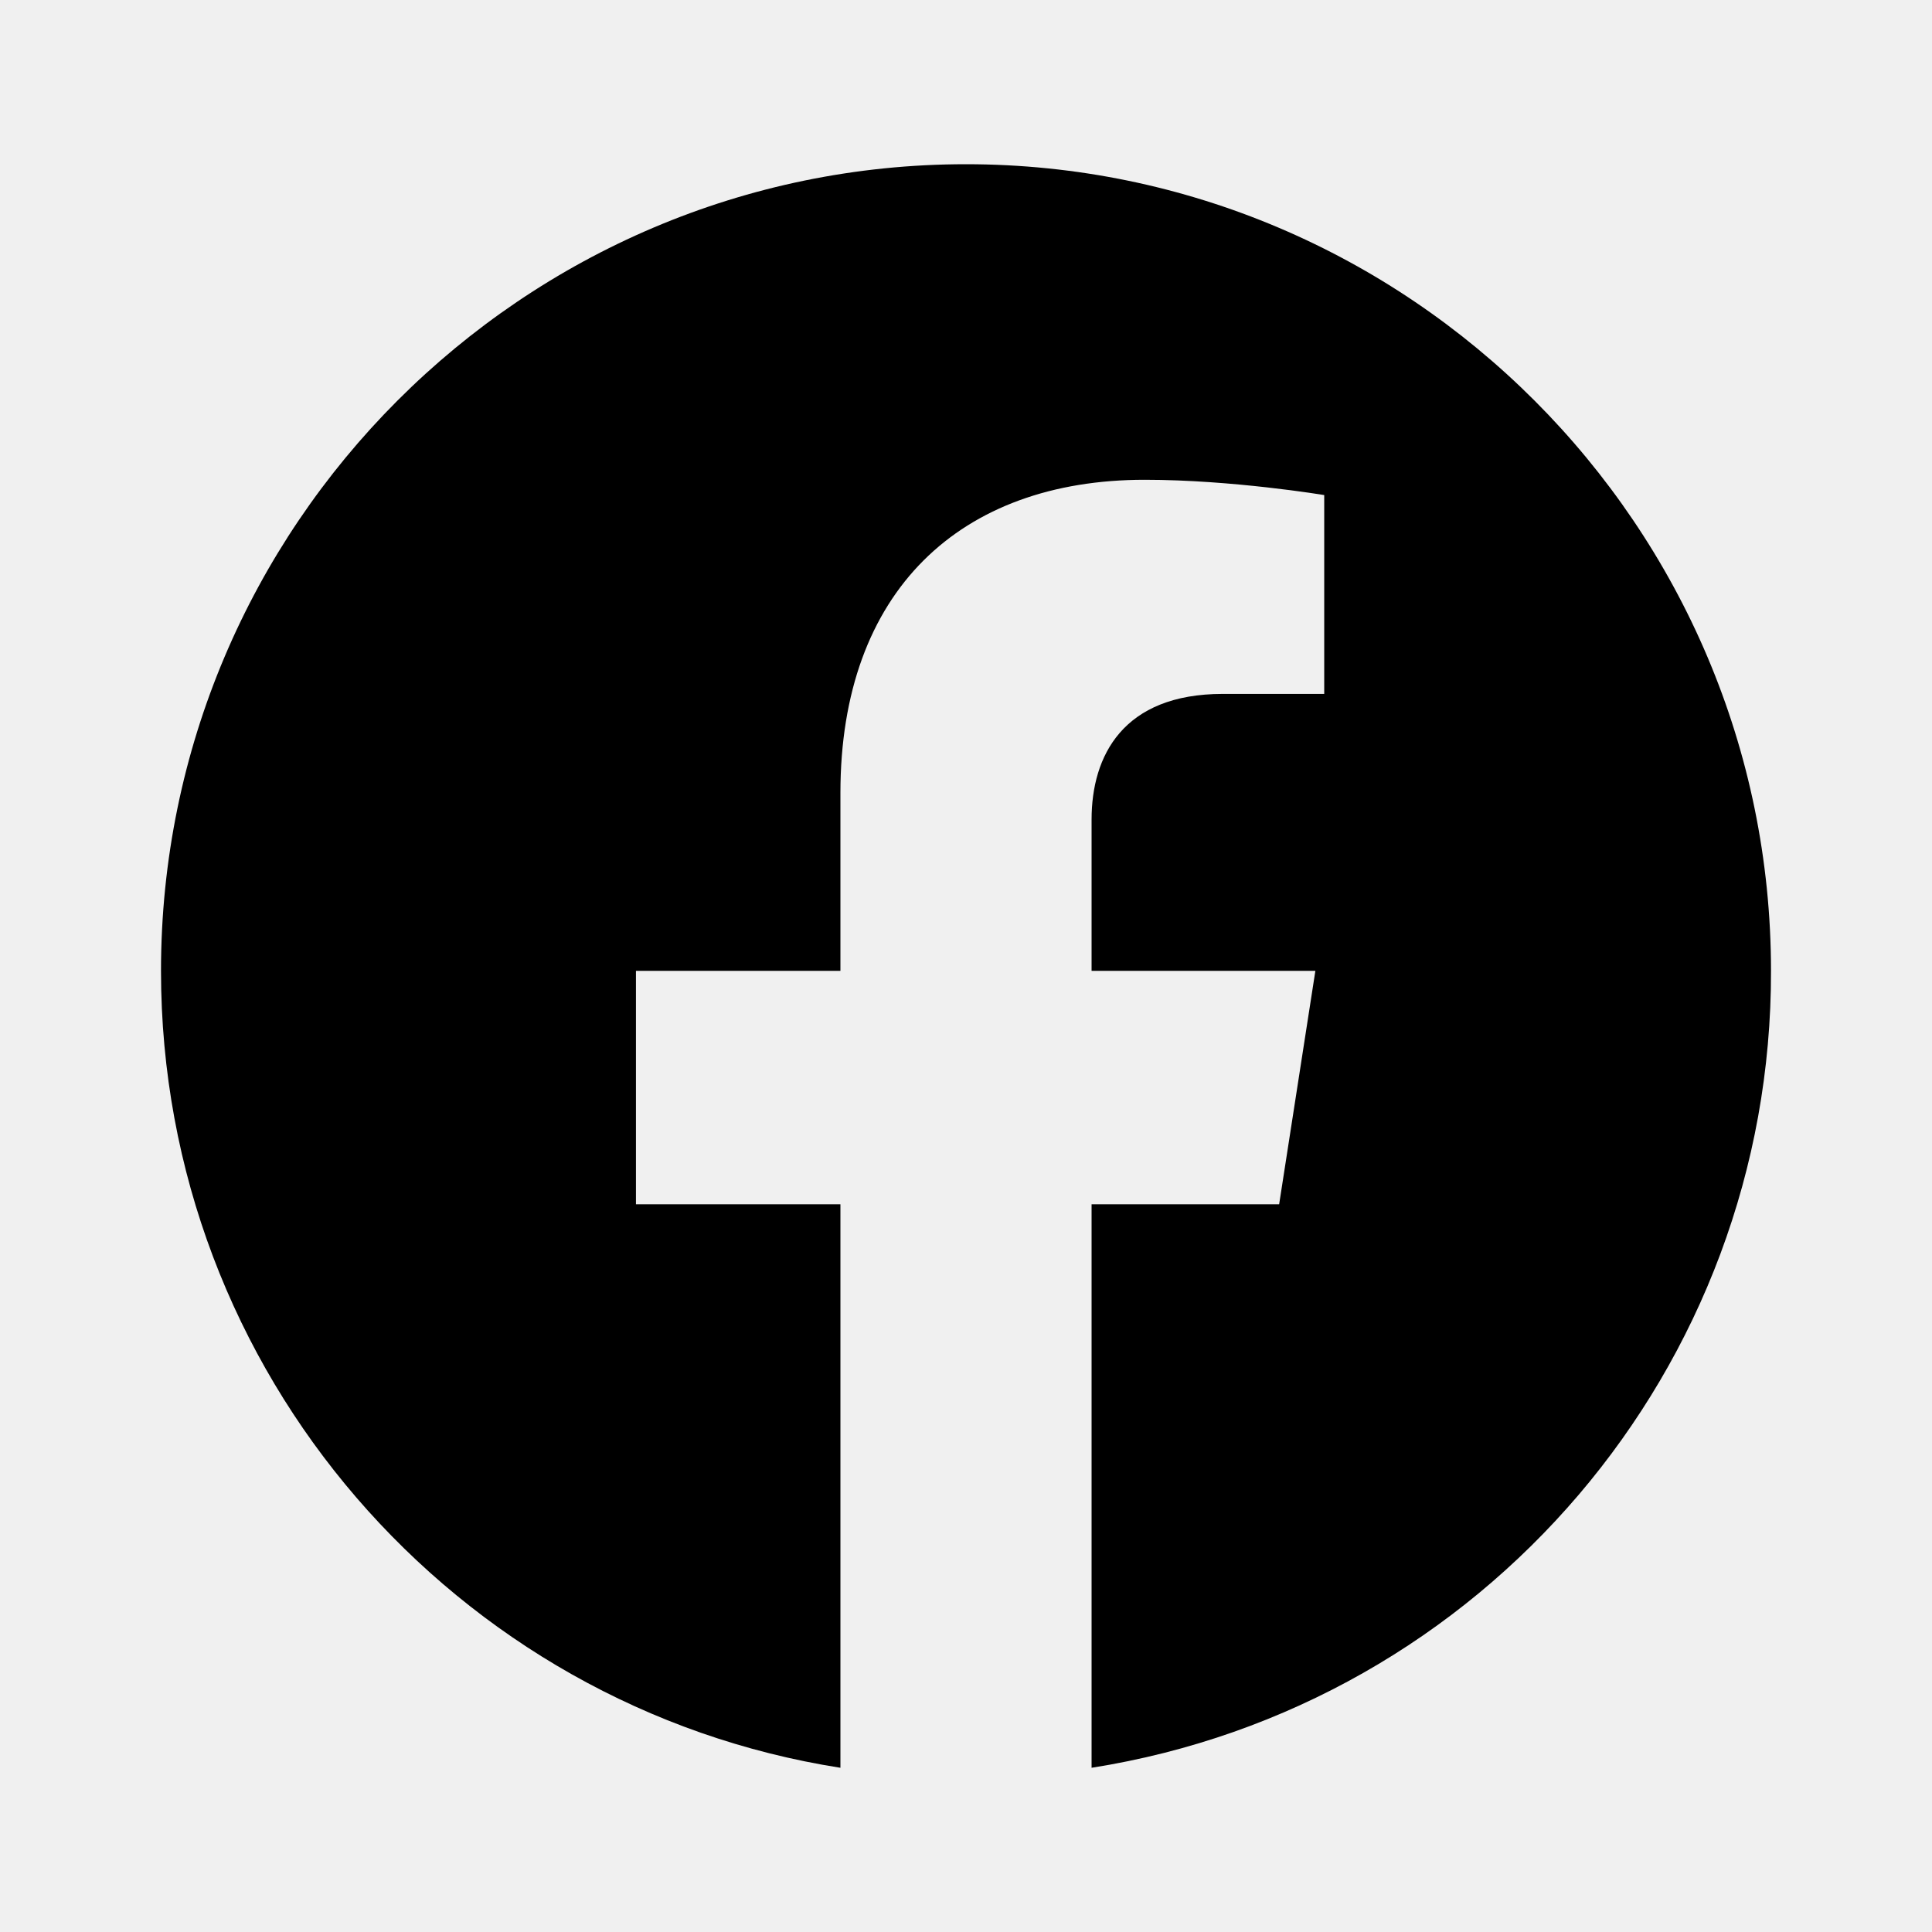
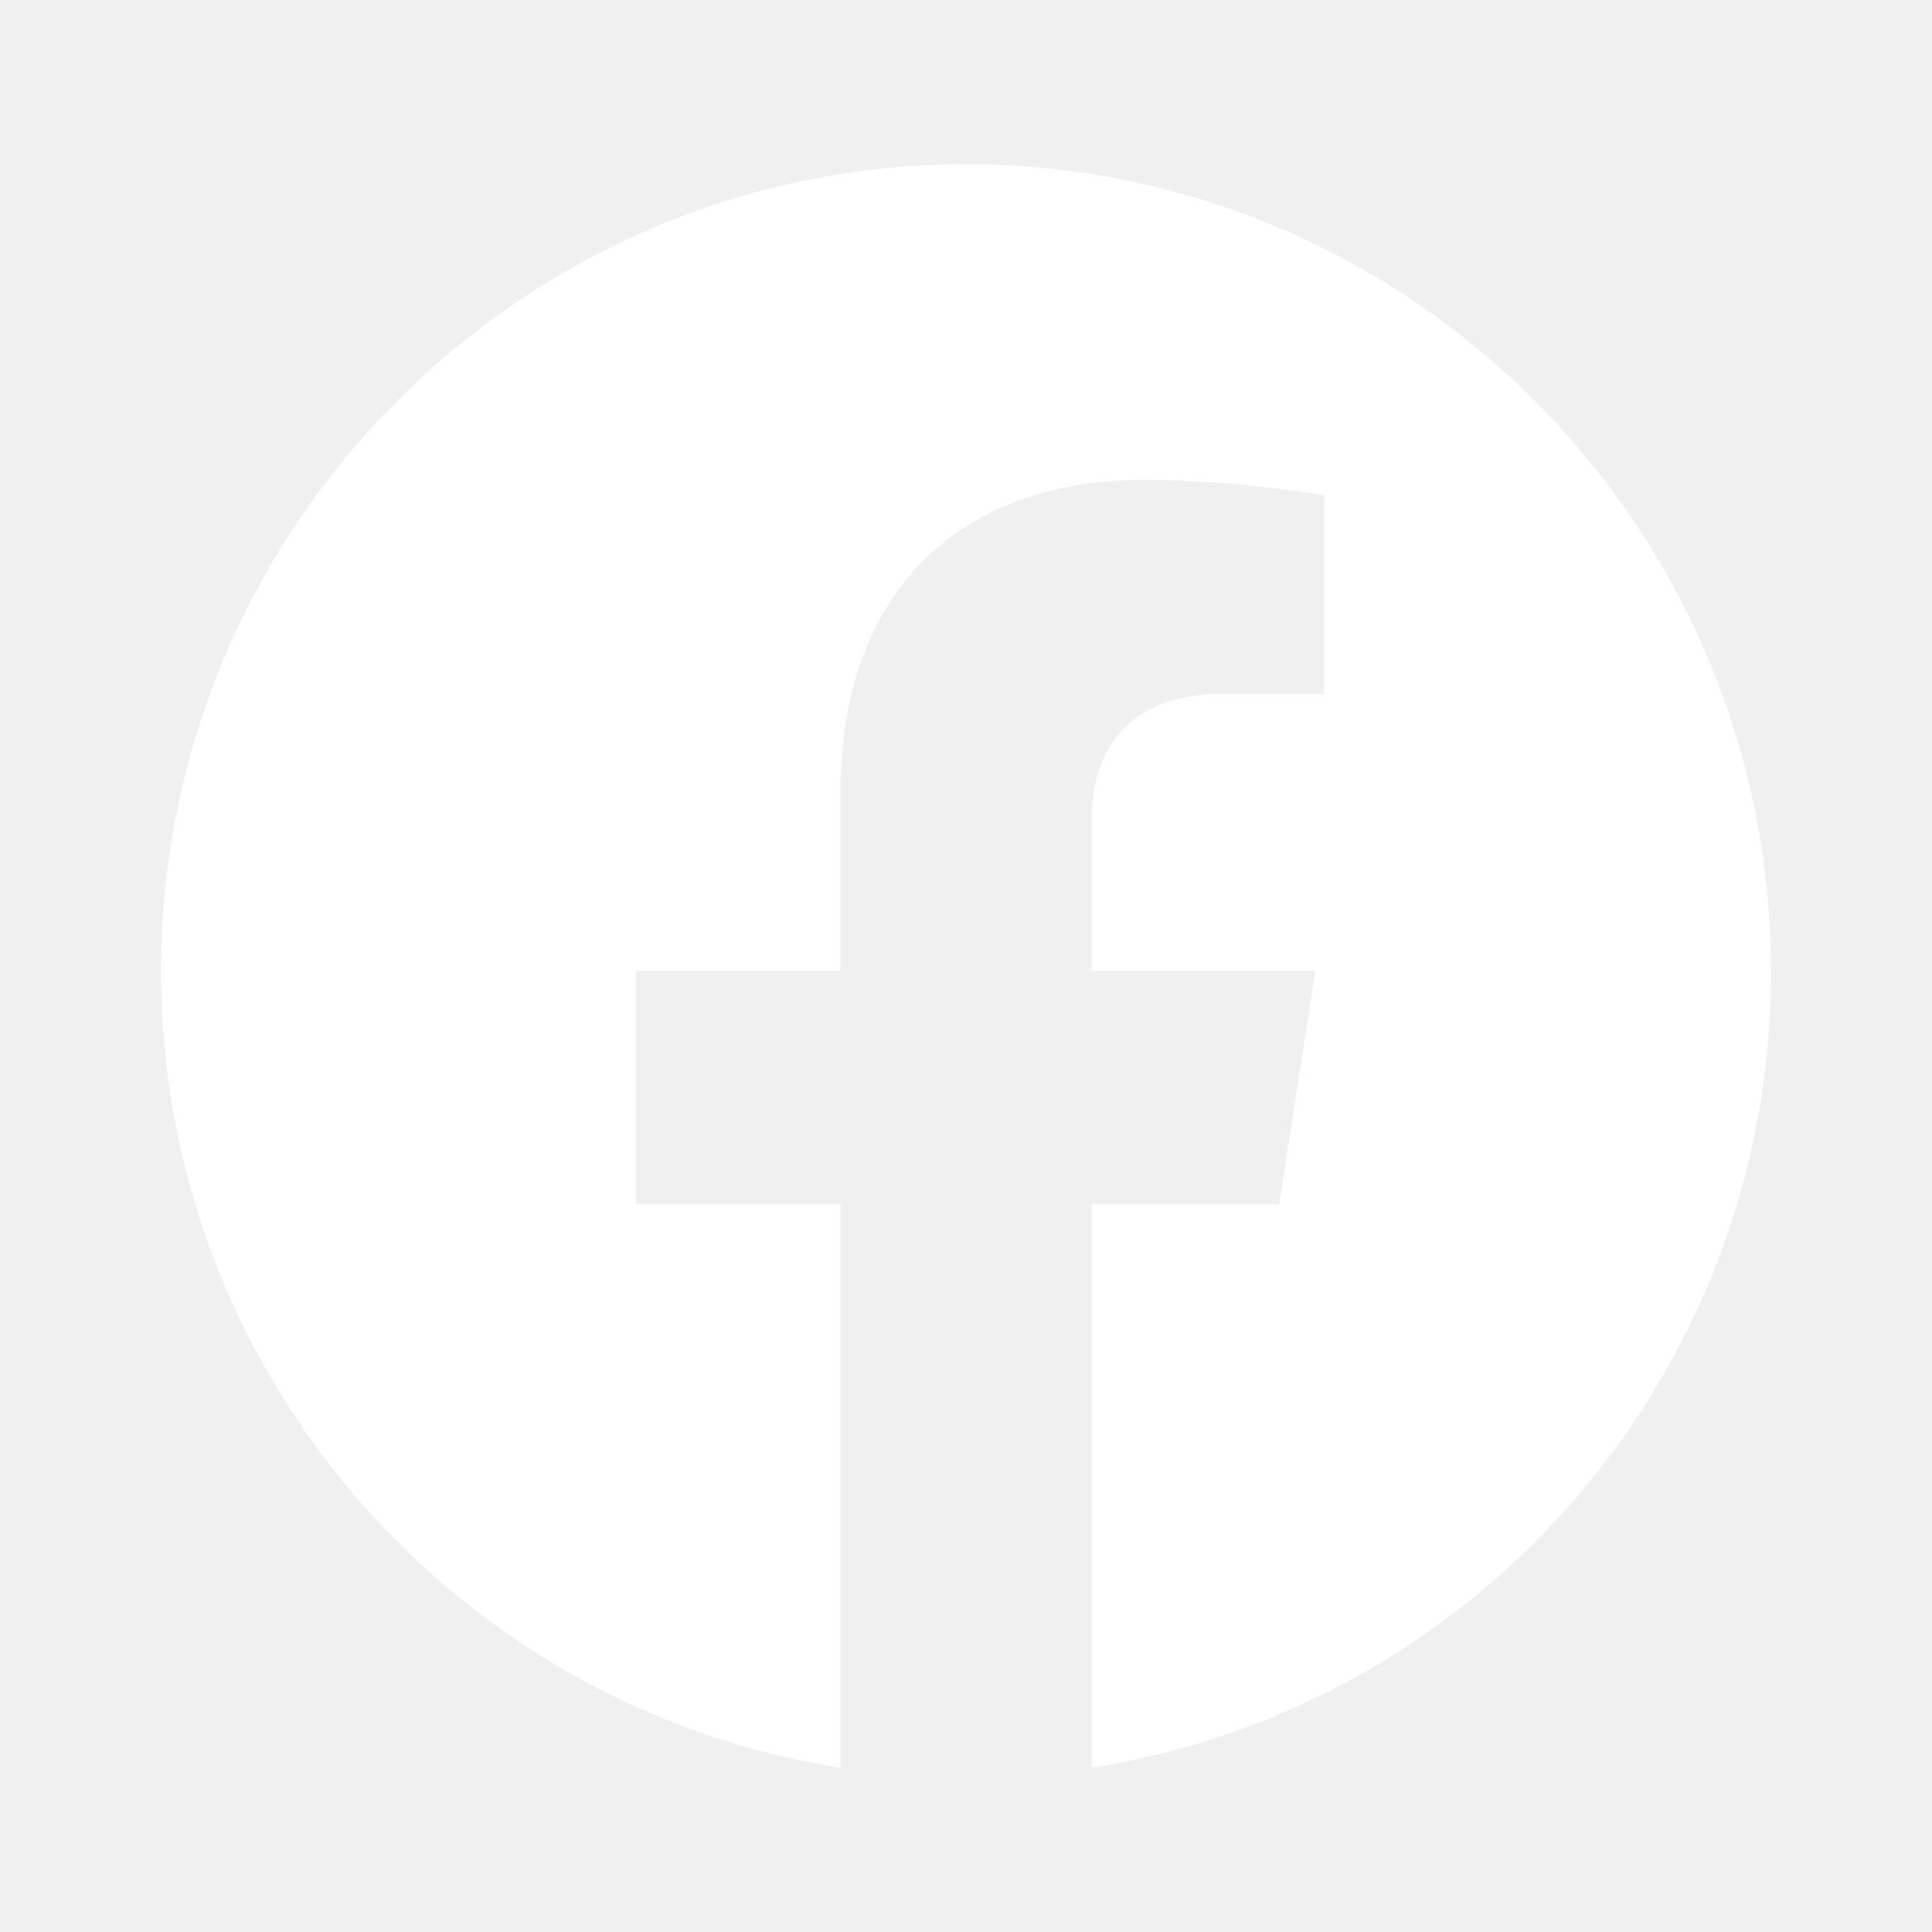
- <svg xmlns="http://www.w3.org/2000/svg" viewBox="0 0 24 24">
+ <svg xmlns="http://www.w3.org/2000/svg" viewBox="0 0 24 24" height="24" width="24" style="fill:#fff">
  <path d="M12 2.04C6.5 2.04 2 6.53 2 12.06C2 17.06 5.66 21.21 10.44 21.96V14.96H7.9V12.06H10.44V9.85C10.44 7.34 11.93 5.96 14.22 5.96C15.31 5.96 16.45 6.15 16.45 6.15V8.62H15.19C13.95 8.62 13.56 9.39 13.56 10.18V12.06H16.34L15.89 14.96H13.56V21.96A10 10 0 0 0 22 12.06C22 6.53 17.5 2.04 12 2.04Z" />
</svg>
